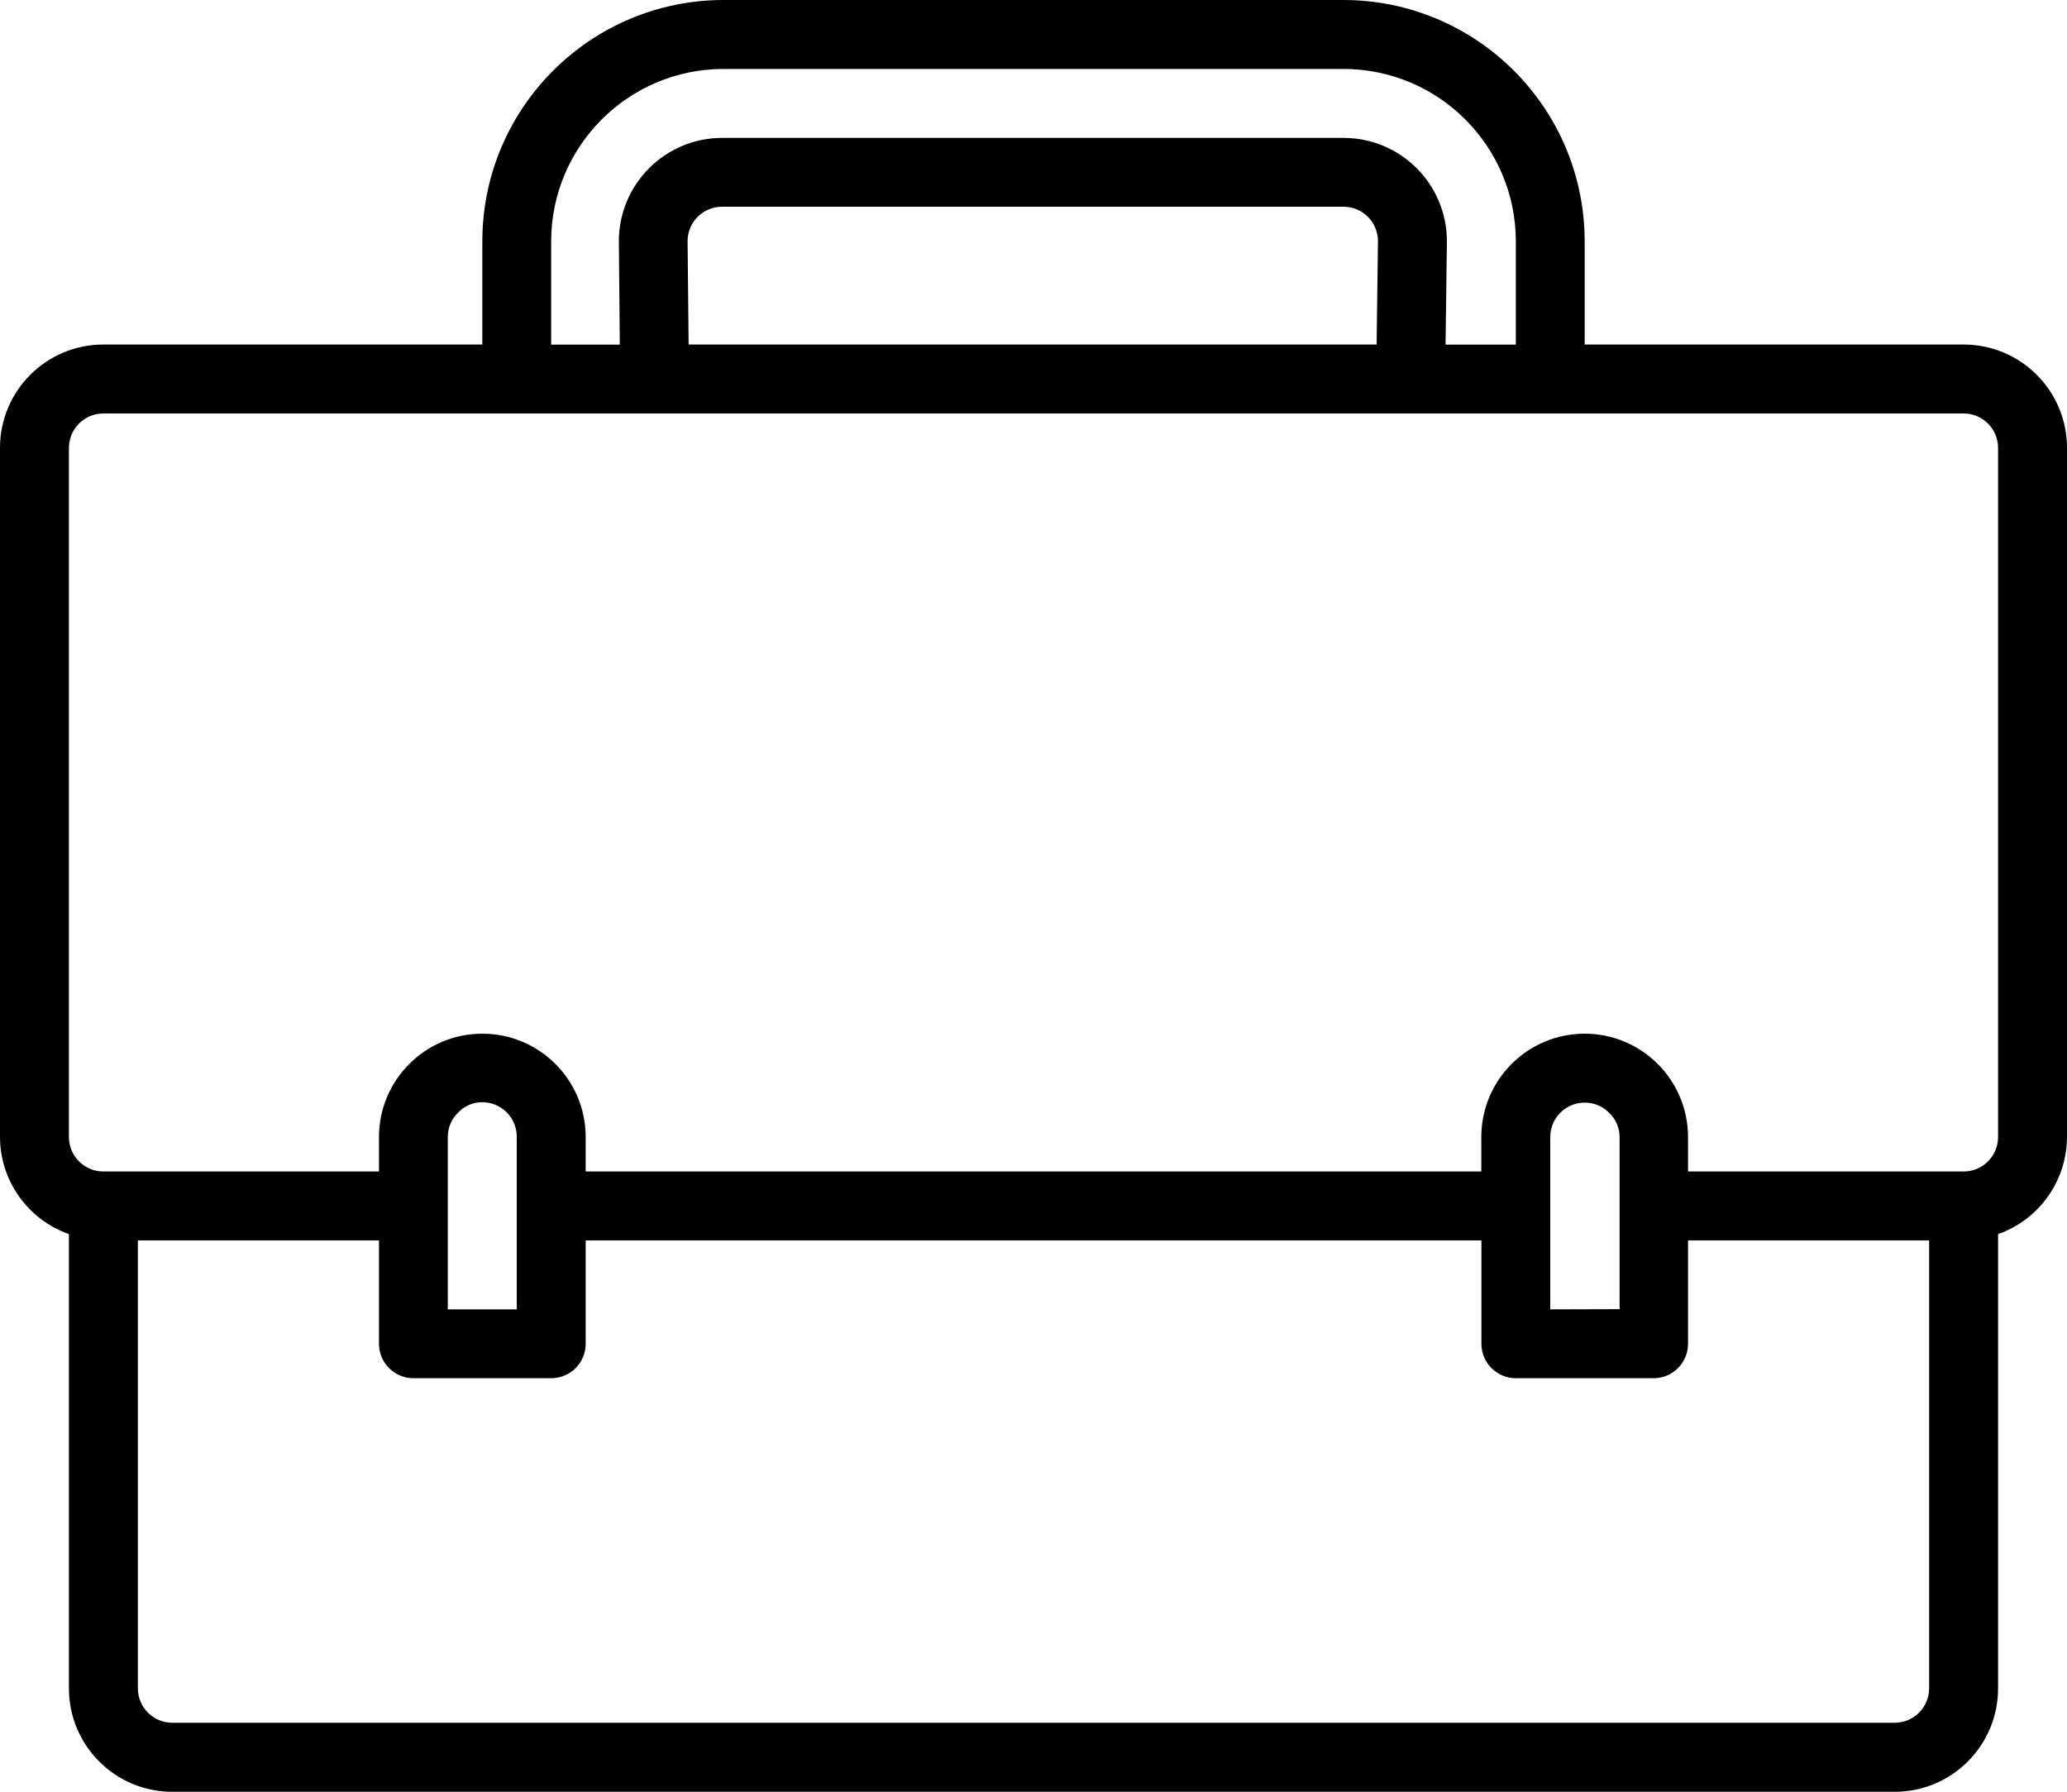
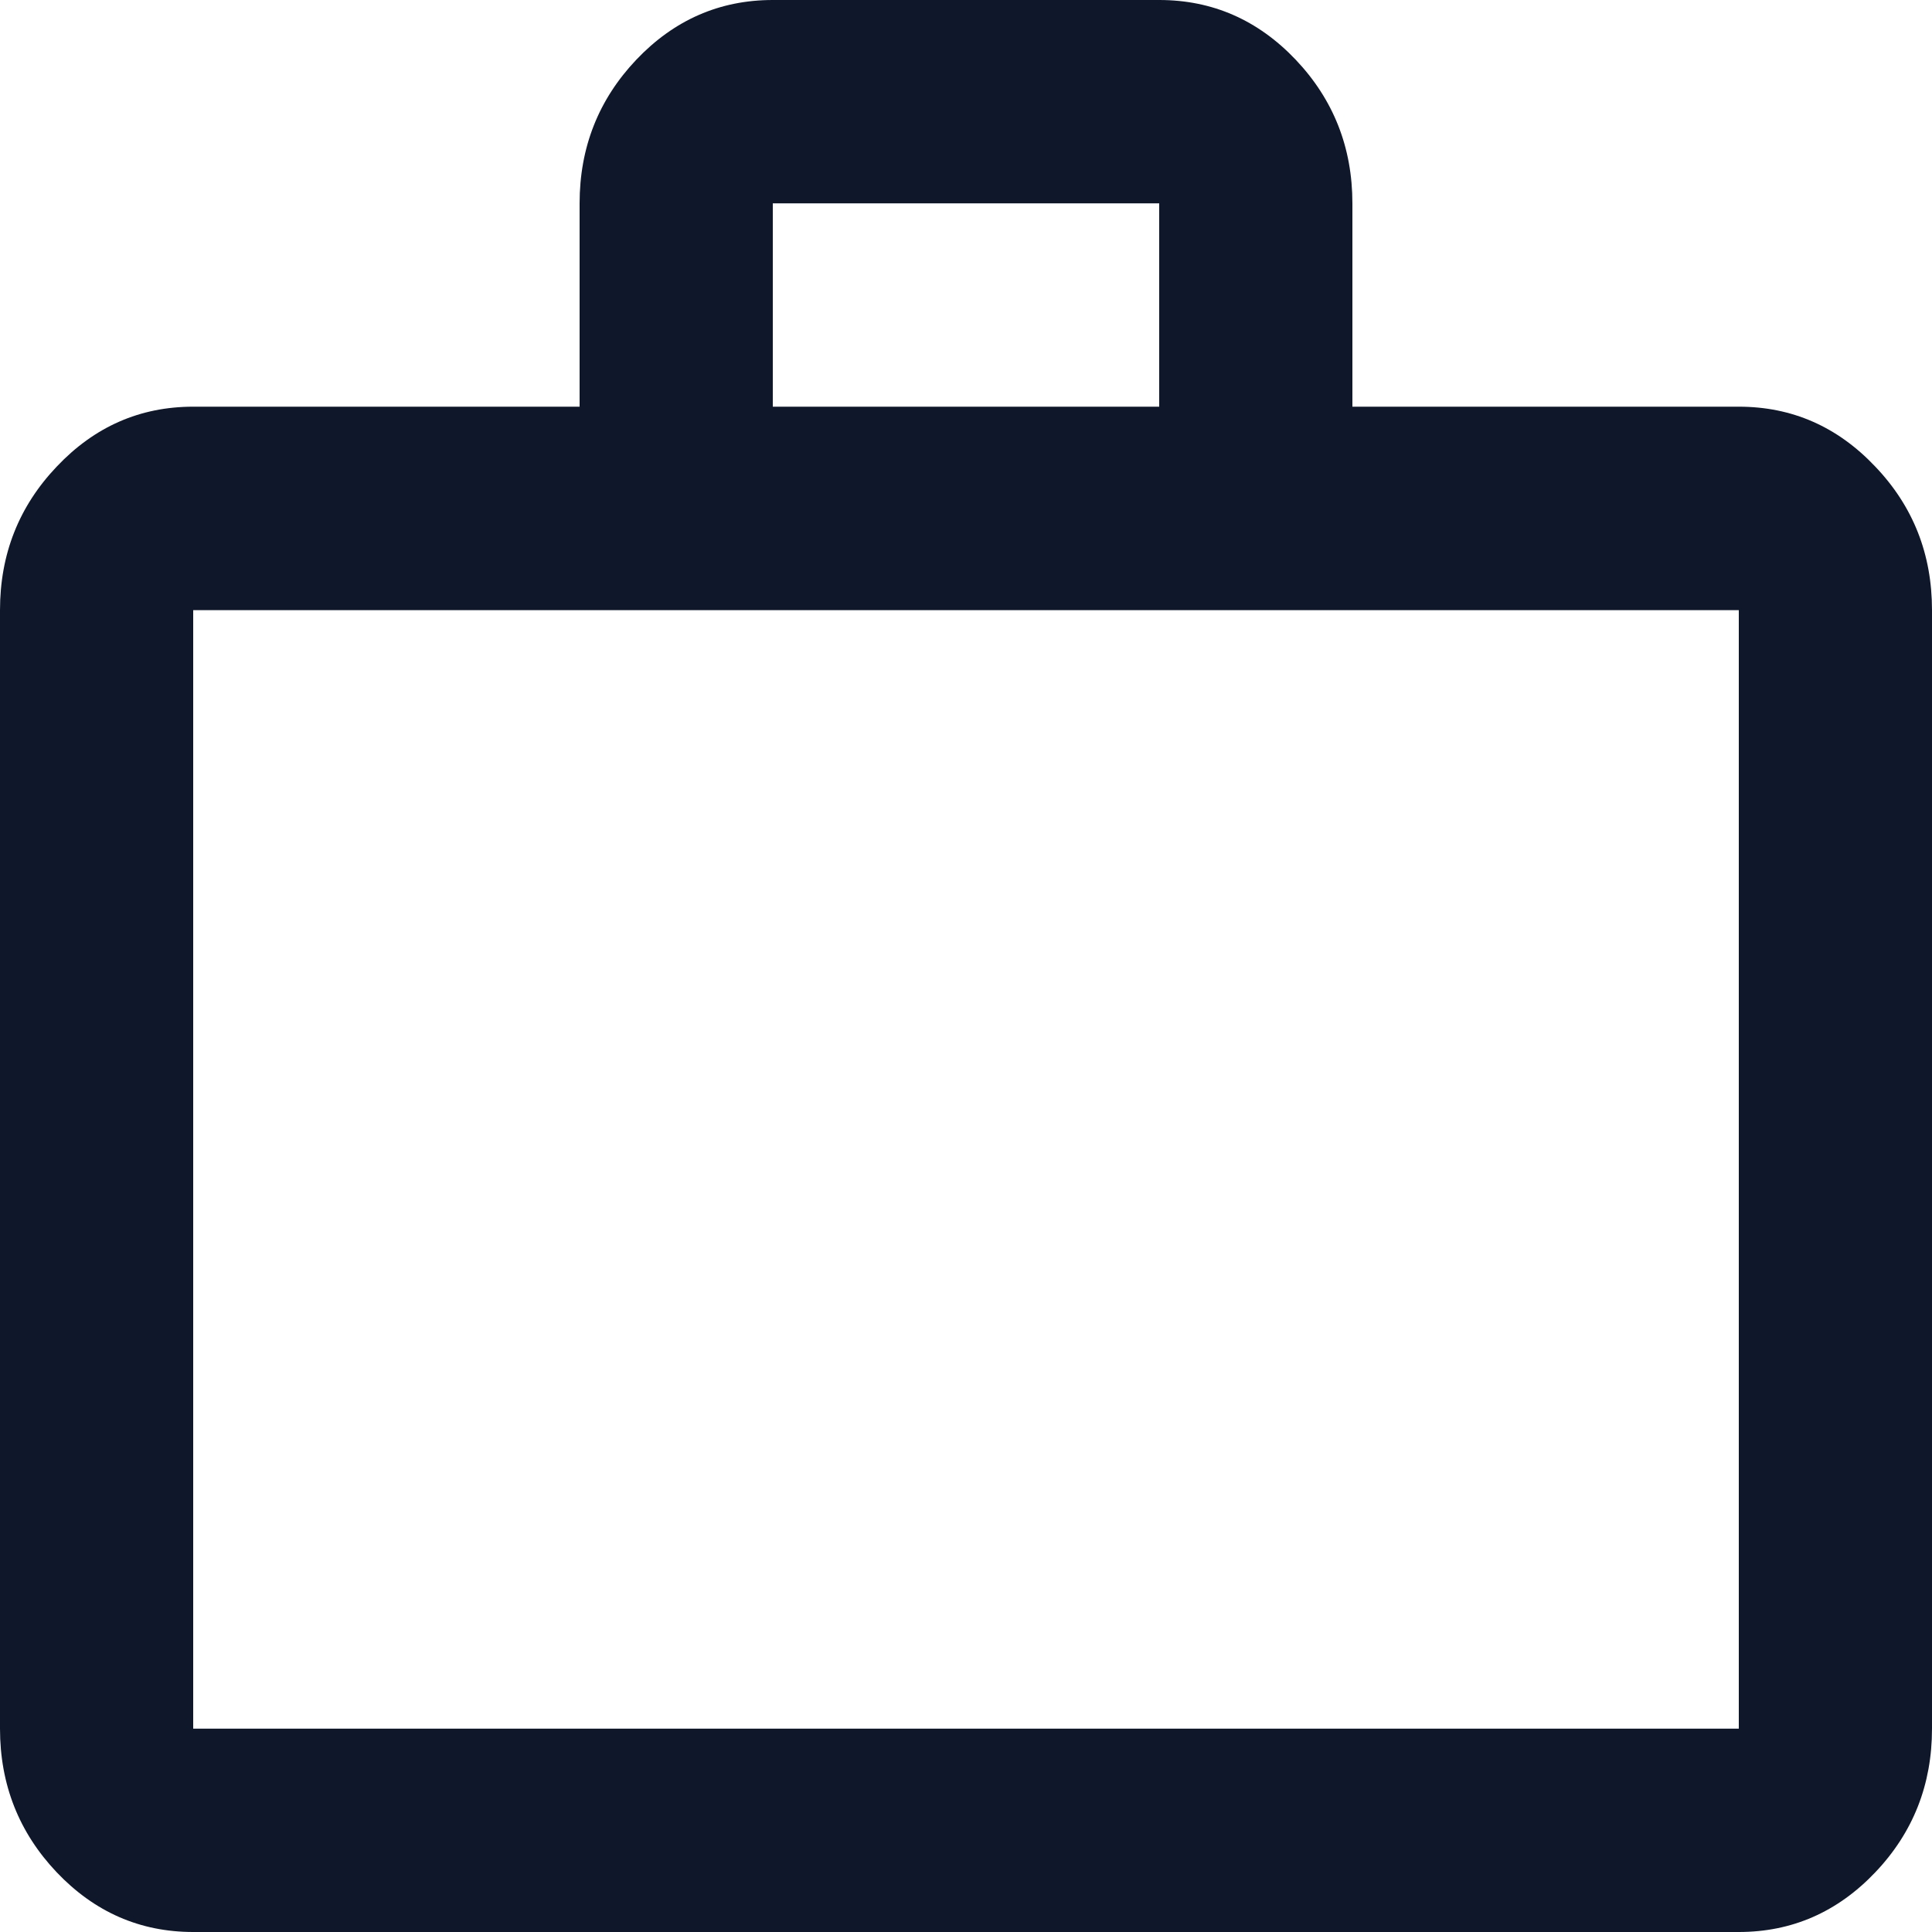
- <svg xmlns="http://www.w3.org/2000/svg" width="20" height="17.333" viewBox="0 0 20 17.333">
-   <path d="M19,35.333H15.333v-1A2.336,2.336,0,0,0,13,32H7a2.336,2.336,0,0,0-2.333,2.333v1H1a1,1,0,0,0-1,1V43a1,1,0,0,0,.667.939v4.395a1,1,0,0,0,1,1H18.333a1,1,0,0,0,1-1V43.939A1,1,0,0,0,20,43V36.333A1,1,0,0,0,19,35.333Zm-13.667-1A1.669,1.669,0,0,1,7,32.667h6a1.669,1.669,0,0,1,1.667,1.667v1h-.68l.013-1a1,1,0,0,0-1-1H6.988a1,1,0,0,0-1,1v0l.009,1H5.333Zm8,0-.013,1H6.663l-.01-1A.333.333,0,0,1,6.986,34H13A.333.333,0,0,1,13.333,34.329Zm5.333,14a.333.333,0,0,1-.333.333H1.667a.333.333,0,0,1-.333-.333V44H3.667v1A.333.333,0,0,0,4,45.333H5.333A.333.333,0,0,0,5.667,45V44h8.667v1a.333.333,0,0,0,.333.333H16A.333.333,0,0,0,16.333,45V44h2.333ZM4.333,44.667V43a.325.325,0,0,1,.1-.237.317.317,0,0,1,.231-.1A.333.333,0,0,1,5,43v1.667Zm10.667,0V43a.333.333,0,0,1,.333-.333.325.325,0,0,1,.238.1.322.322,0,0,1,.1.231v1.667ZM19.333,43a.333.333,0,0,1-.333.333H16.333V43a1,1,0,0,0-2,0v.333H5.667V43a1,1,0,0,0-2,0v.333H1A.333.333,0,0,1,.667,43V36.333A.333.333,0,0,1,1,36H19a.333.333,0,0,1,.333.333Z" transform="translate(0 -32)" />
+ <svg xmlns="http://www.w3.org/2000/svg" width="16" height="16" viewBox="0 0 16 16" fill="none">
+   <path d="M1.6 16C1.16 16 0.783 15.835 0.47 15.506C0.157 15.176 0 14.779 0 14.316V5.053C0 4.589 0.157 4.193 0.47 3.864C0.783 3.533 1.16 3.368 1.6 3.368H4.8V1.684C4.8 1.221 4.957 0.824 5.27 0.494C5.583 0.165 5.96 0 6.4 0H9.6C10.04 0 10.417 0.165 10.73 0.494C11.043 0.824 11.2 1.221 11.2 1.684V3.368H14.4C14.84 3.368 15.217 3.533 15.53 3.864C15.844 4.193 16 4.589 16 5.053V14.316C16 14.779 15.844 15.176 15.53 15.506C15.217 15.835 14.84 16 14.4 16H1.6ZM1.6 14.316H14.4V5.053H1.6V14.316ZM6.4 3.368H9.6V1.684H6.4V3.368Z" fill="#0F172A" />
</svg>
